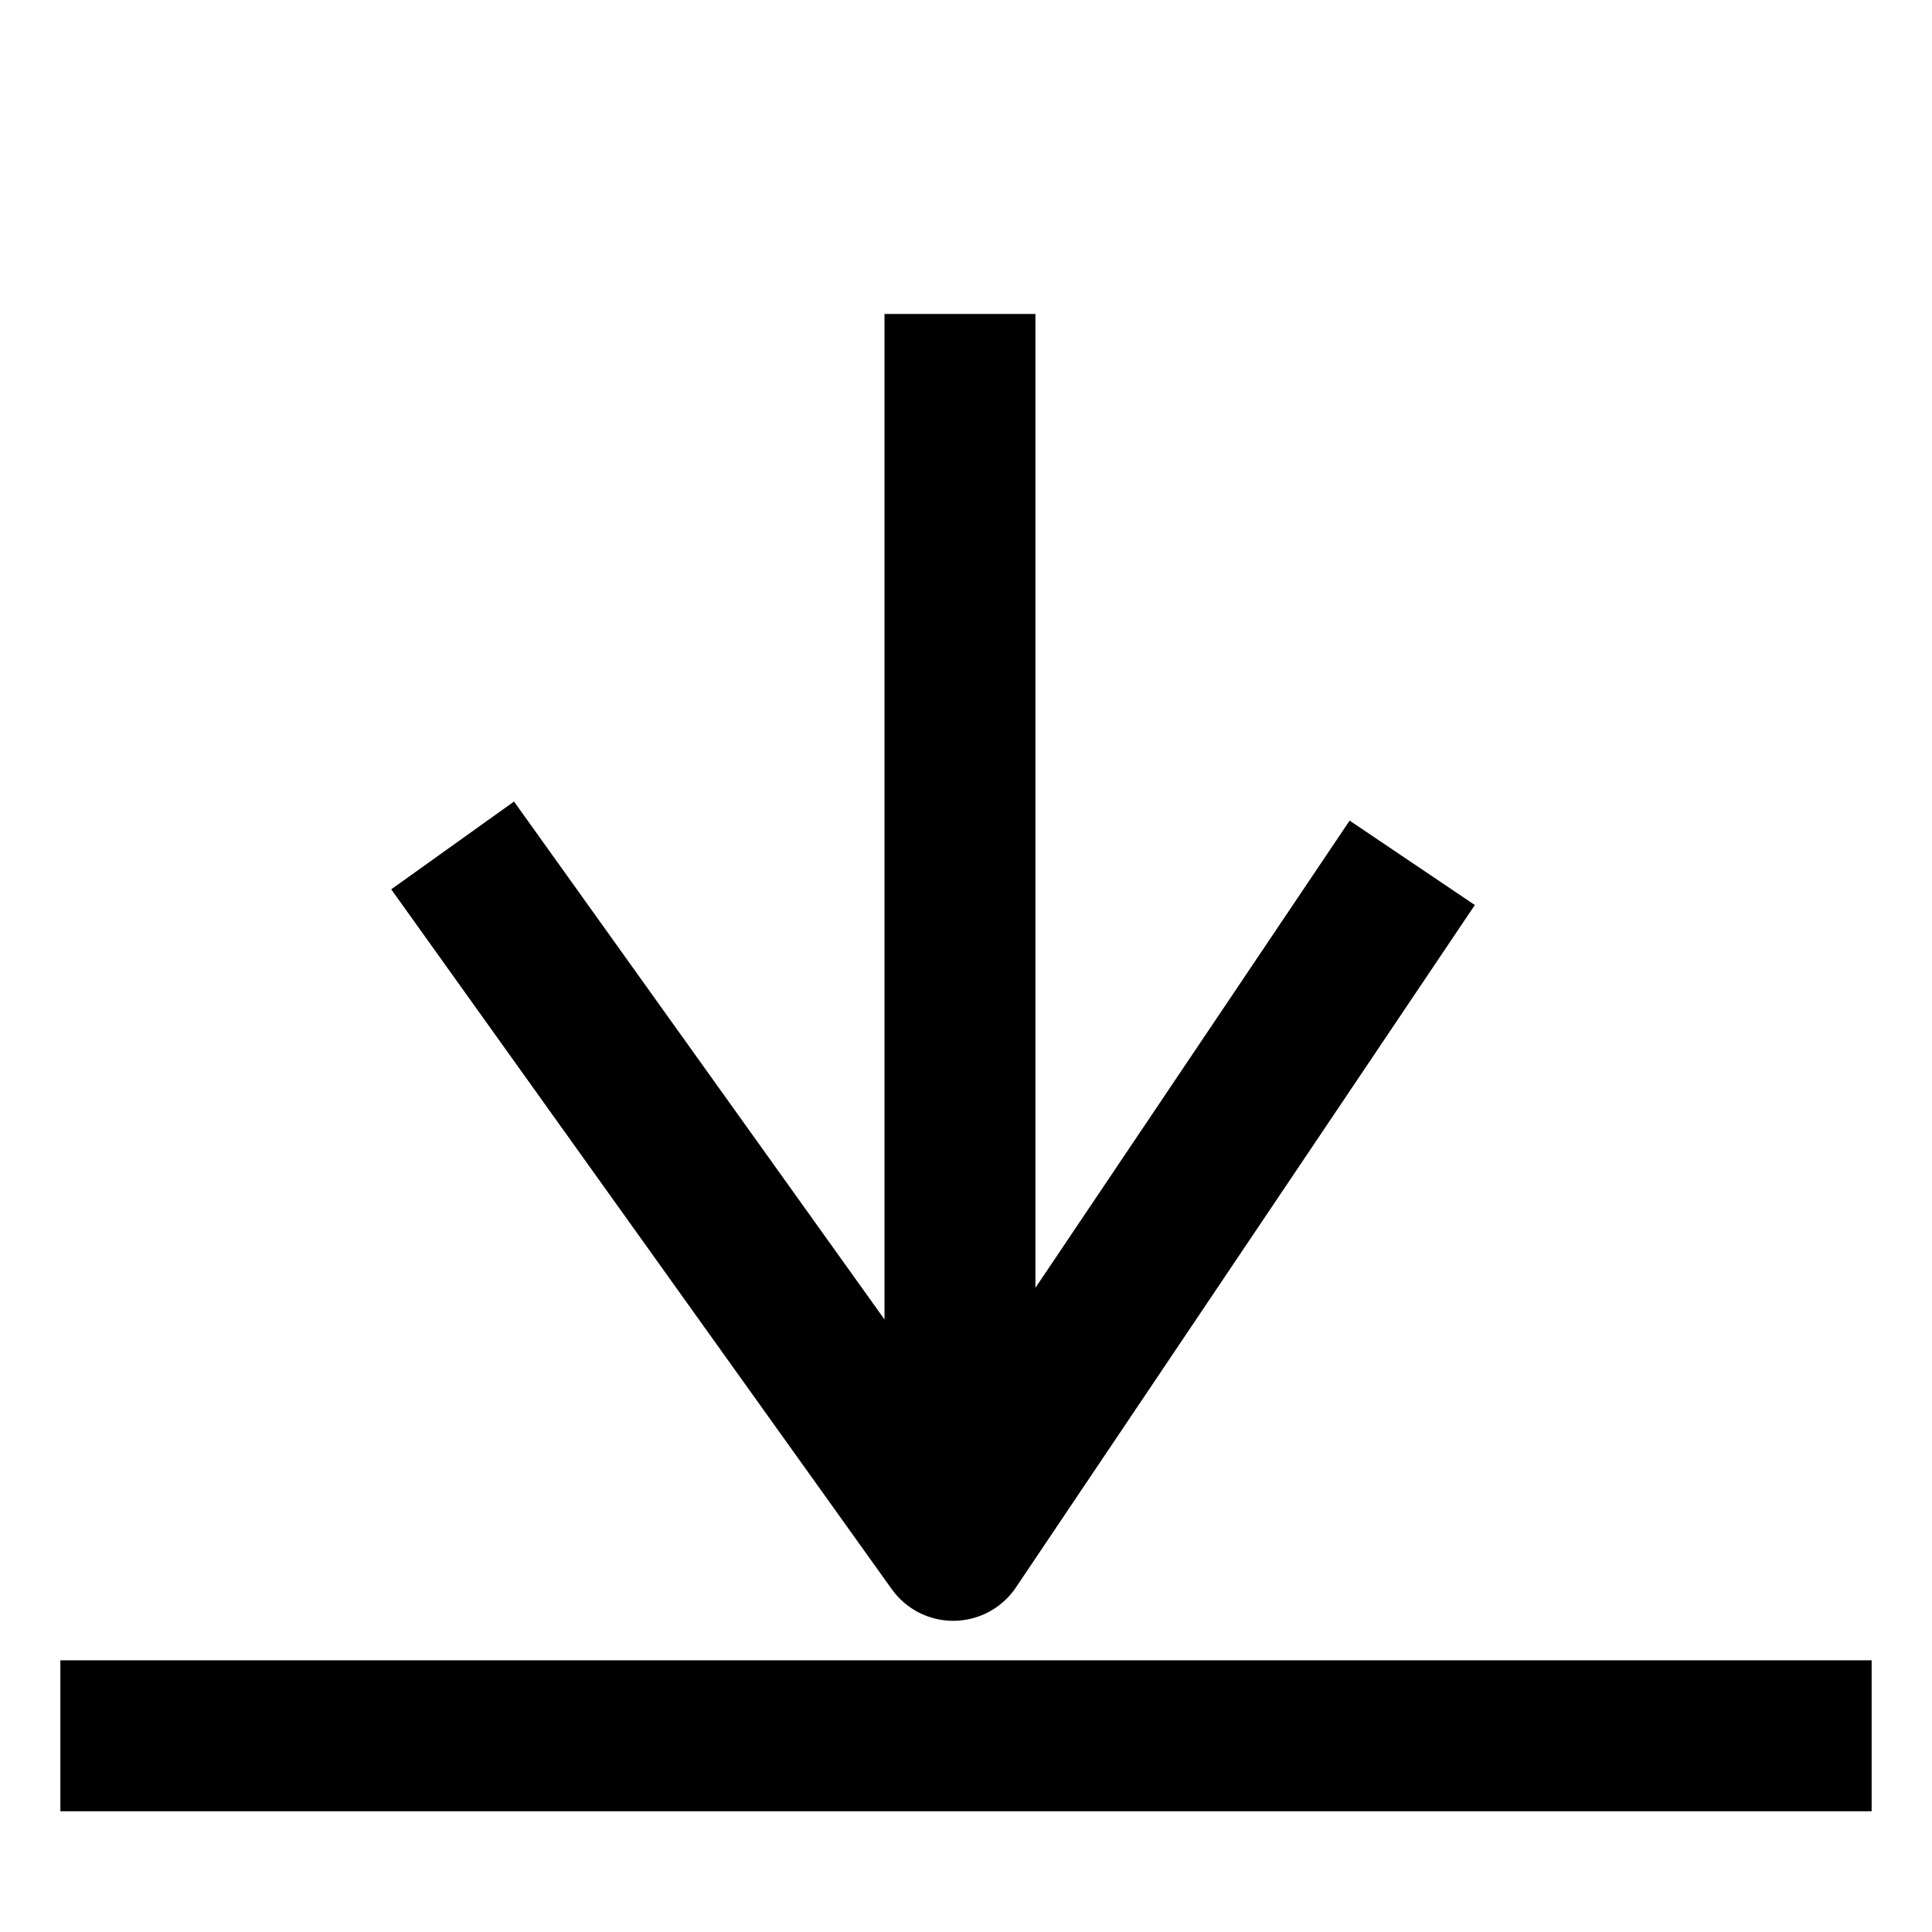
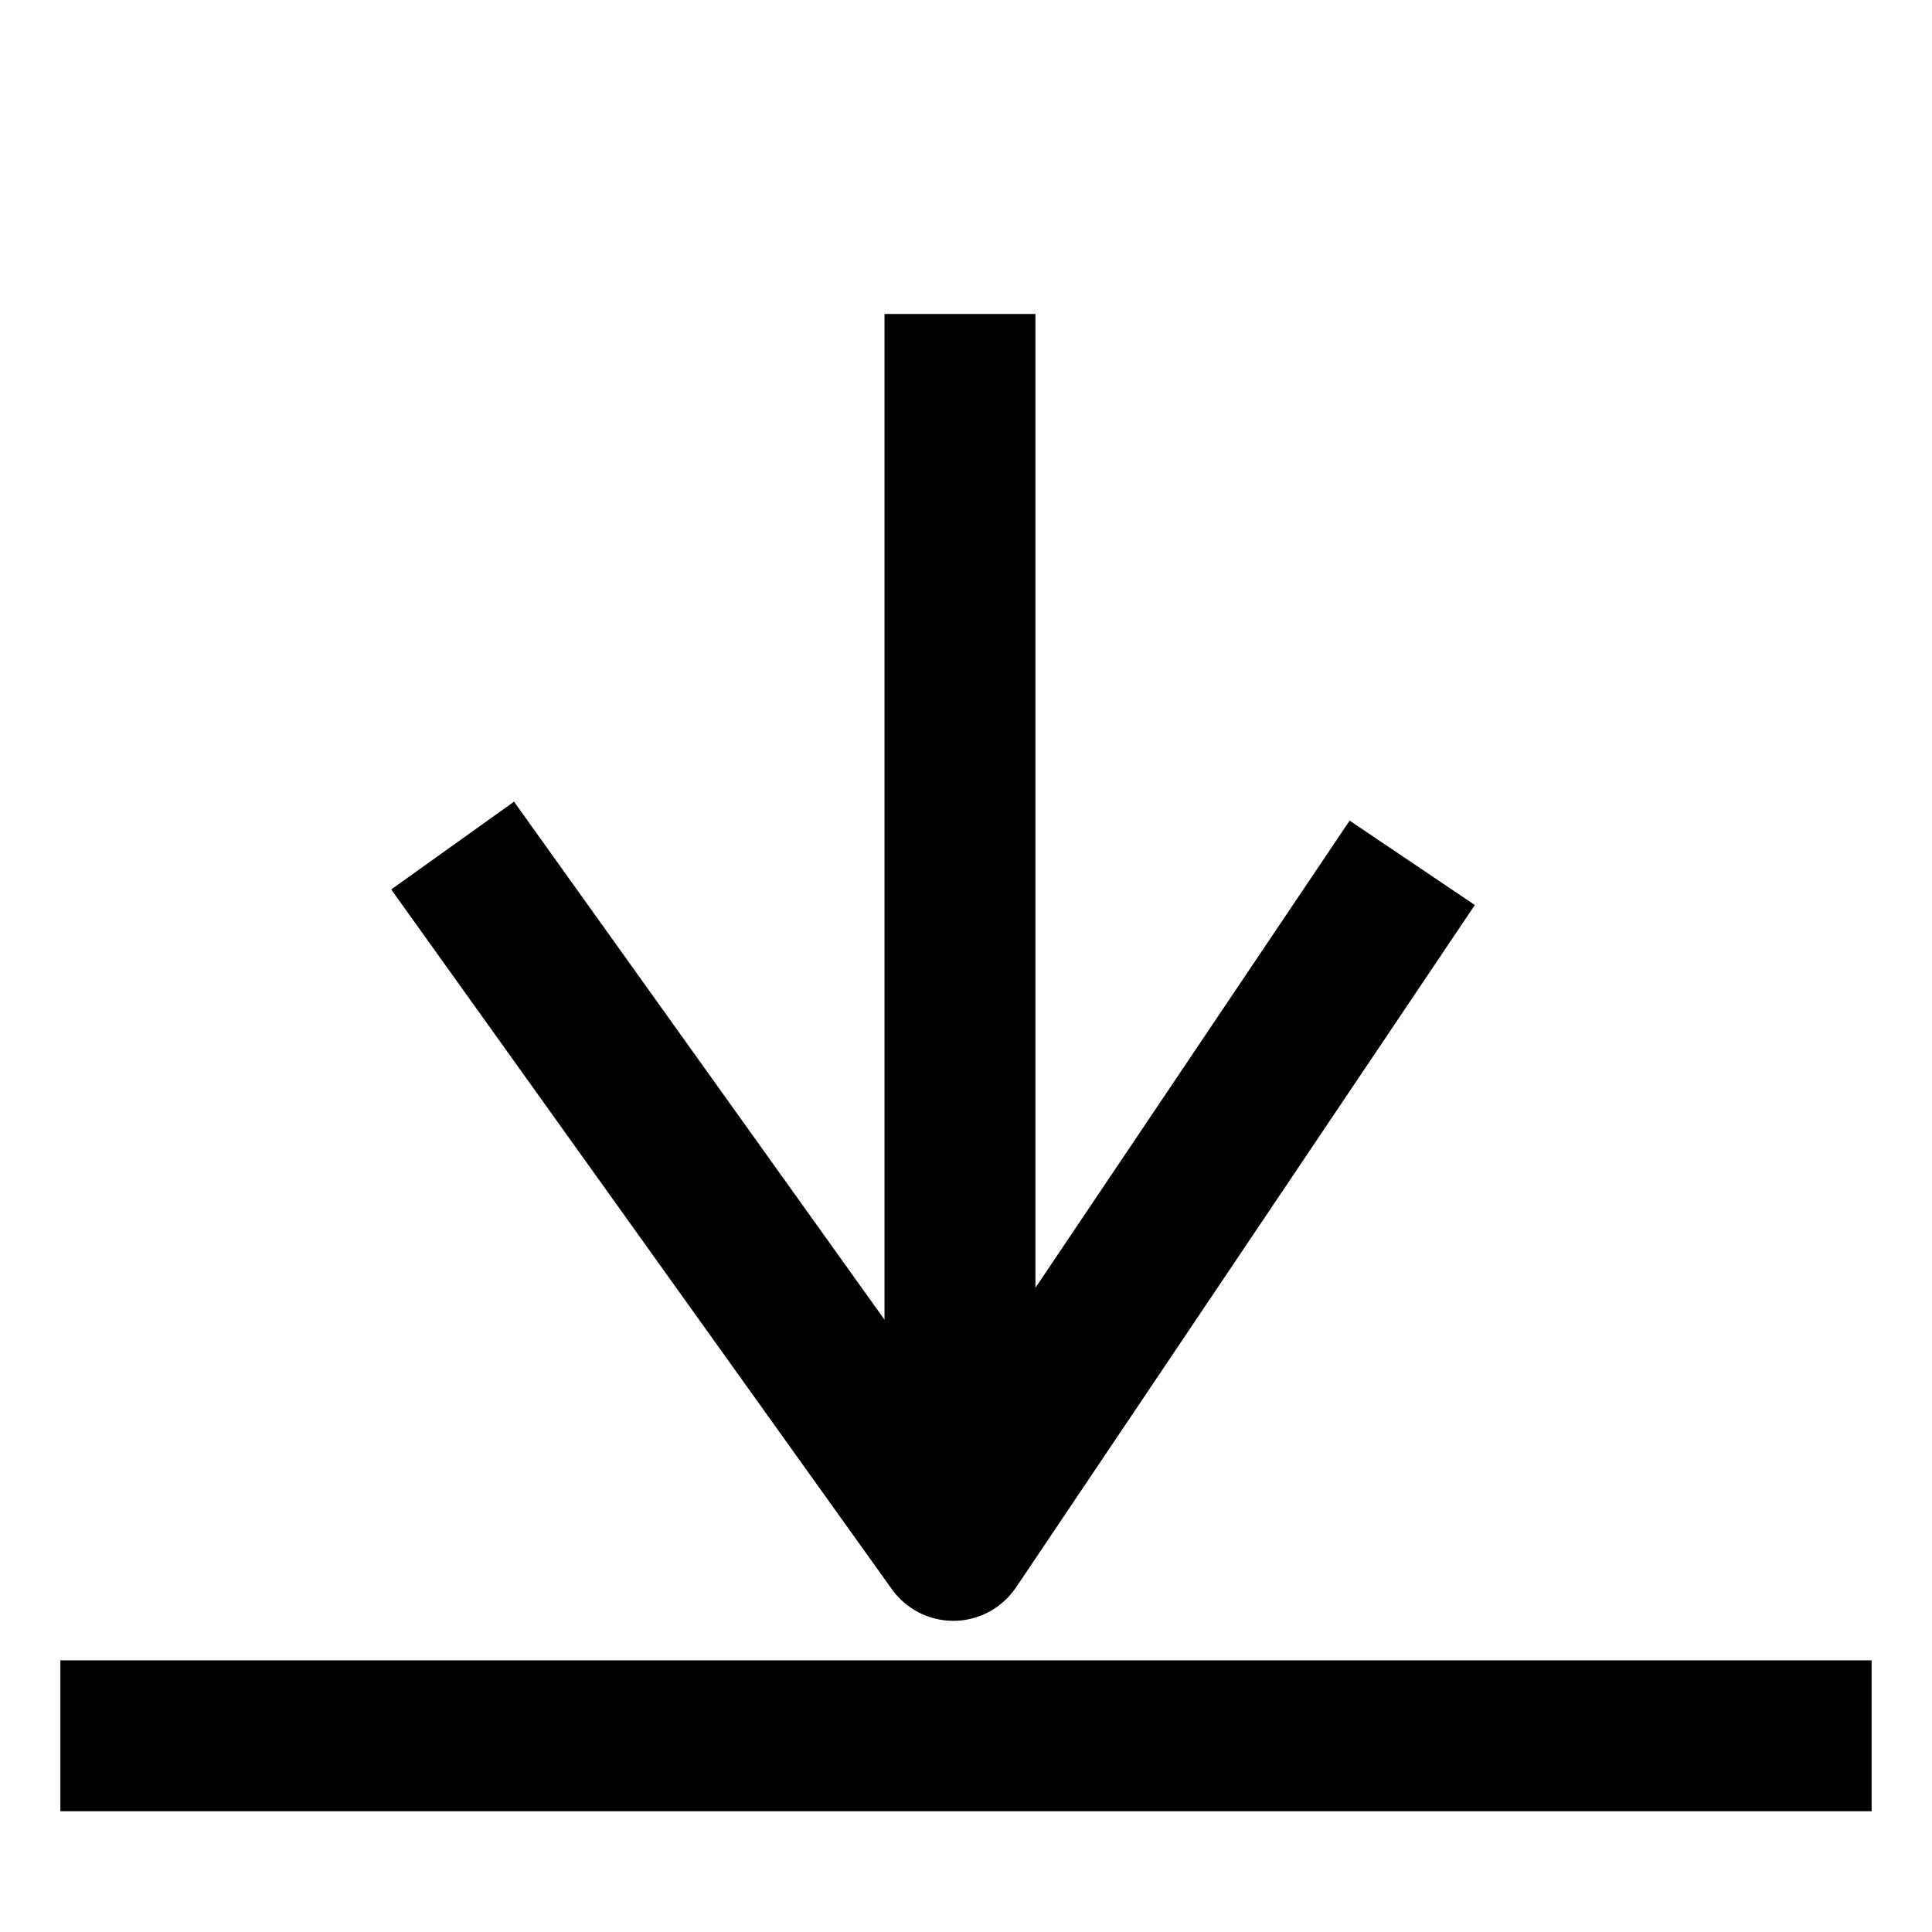
- <svg xmlns="http://www.w3.org/2000/svg" width="16" height="16" viewBox="0 0 16 16" fill="currentColor">
-   <path d="M15.5 15H0.5V13.75H15.5V15Z" fill="currentColor" />
-   <path d="M8.575 10.665L11.177 6.796L12.214 7.495L8.413 13.147L8.391 13.178C8.275 13.329 8.095 13.42 7.903 13.423C7.698 13.426 7.505 13.328 7.386 13.162L3.24 7.365L4.257 6.638L7.325 10.927V2.6H8.575V10.665Z" fill="currentColor" />
+ <svg xmlns="http://www.w3.org/2000/svg" width="16" height="16" viewBox="0 0 16 16">
+   <path d="M15.5 15H.5v-1.25h15zm-6.925-4.335 2.602-3.869 1.037.699-3.8 5.652-.023.031a.625.625 0 0 1-1.005-.017L3.24 7.366l1.017-.727 3.068 4.29V2.6h1.25z" />
</svg>
